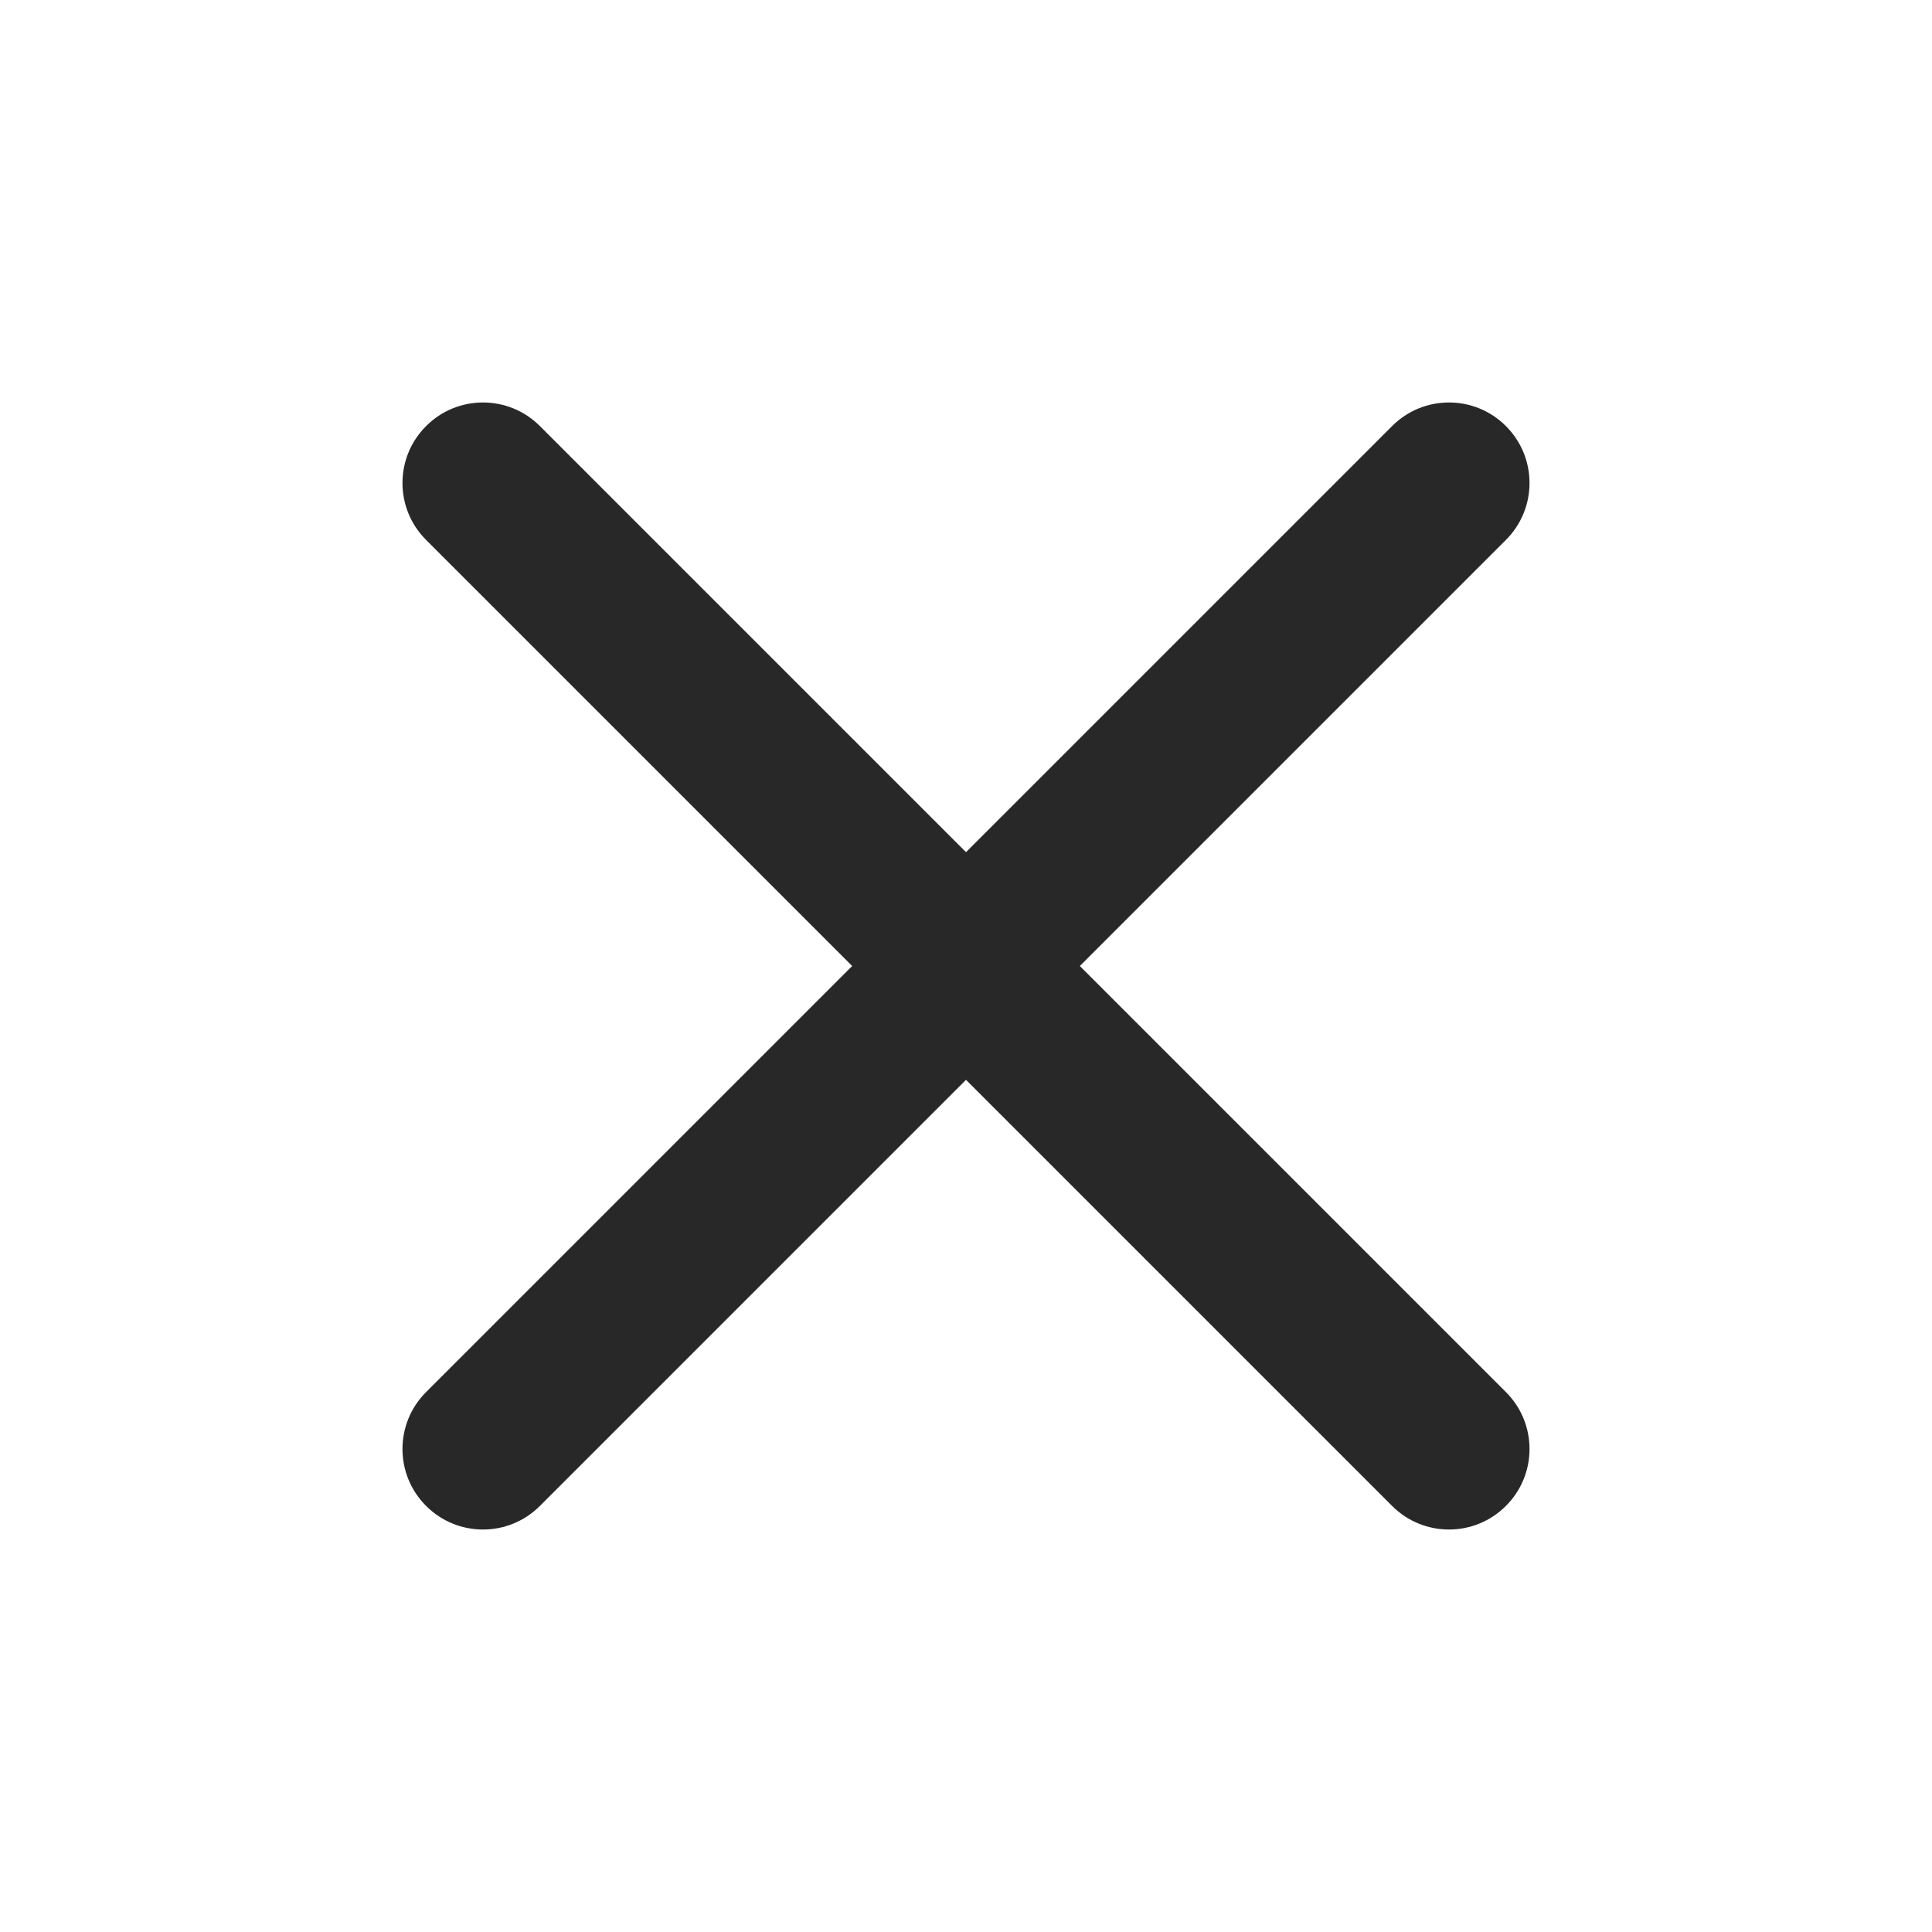
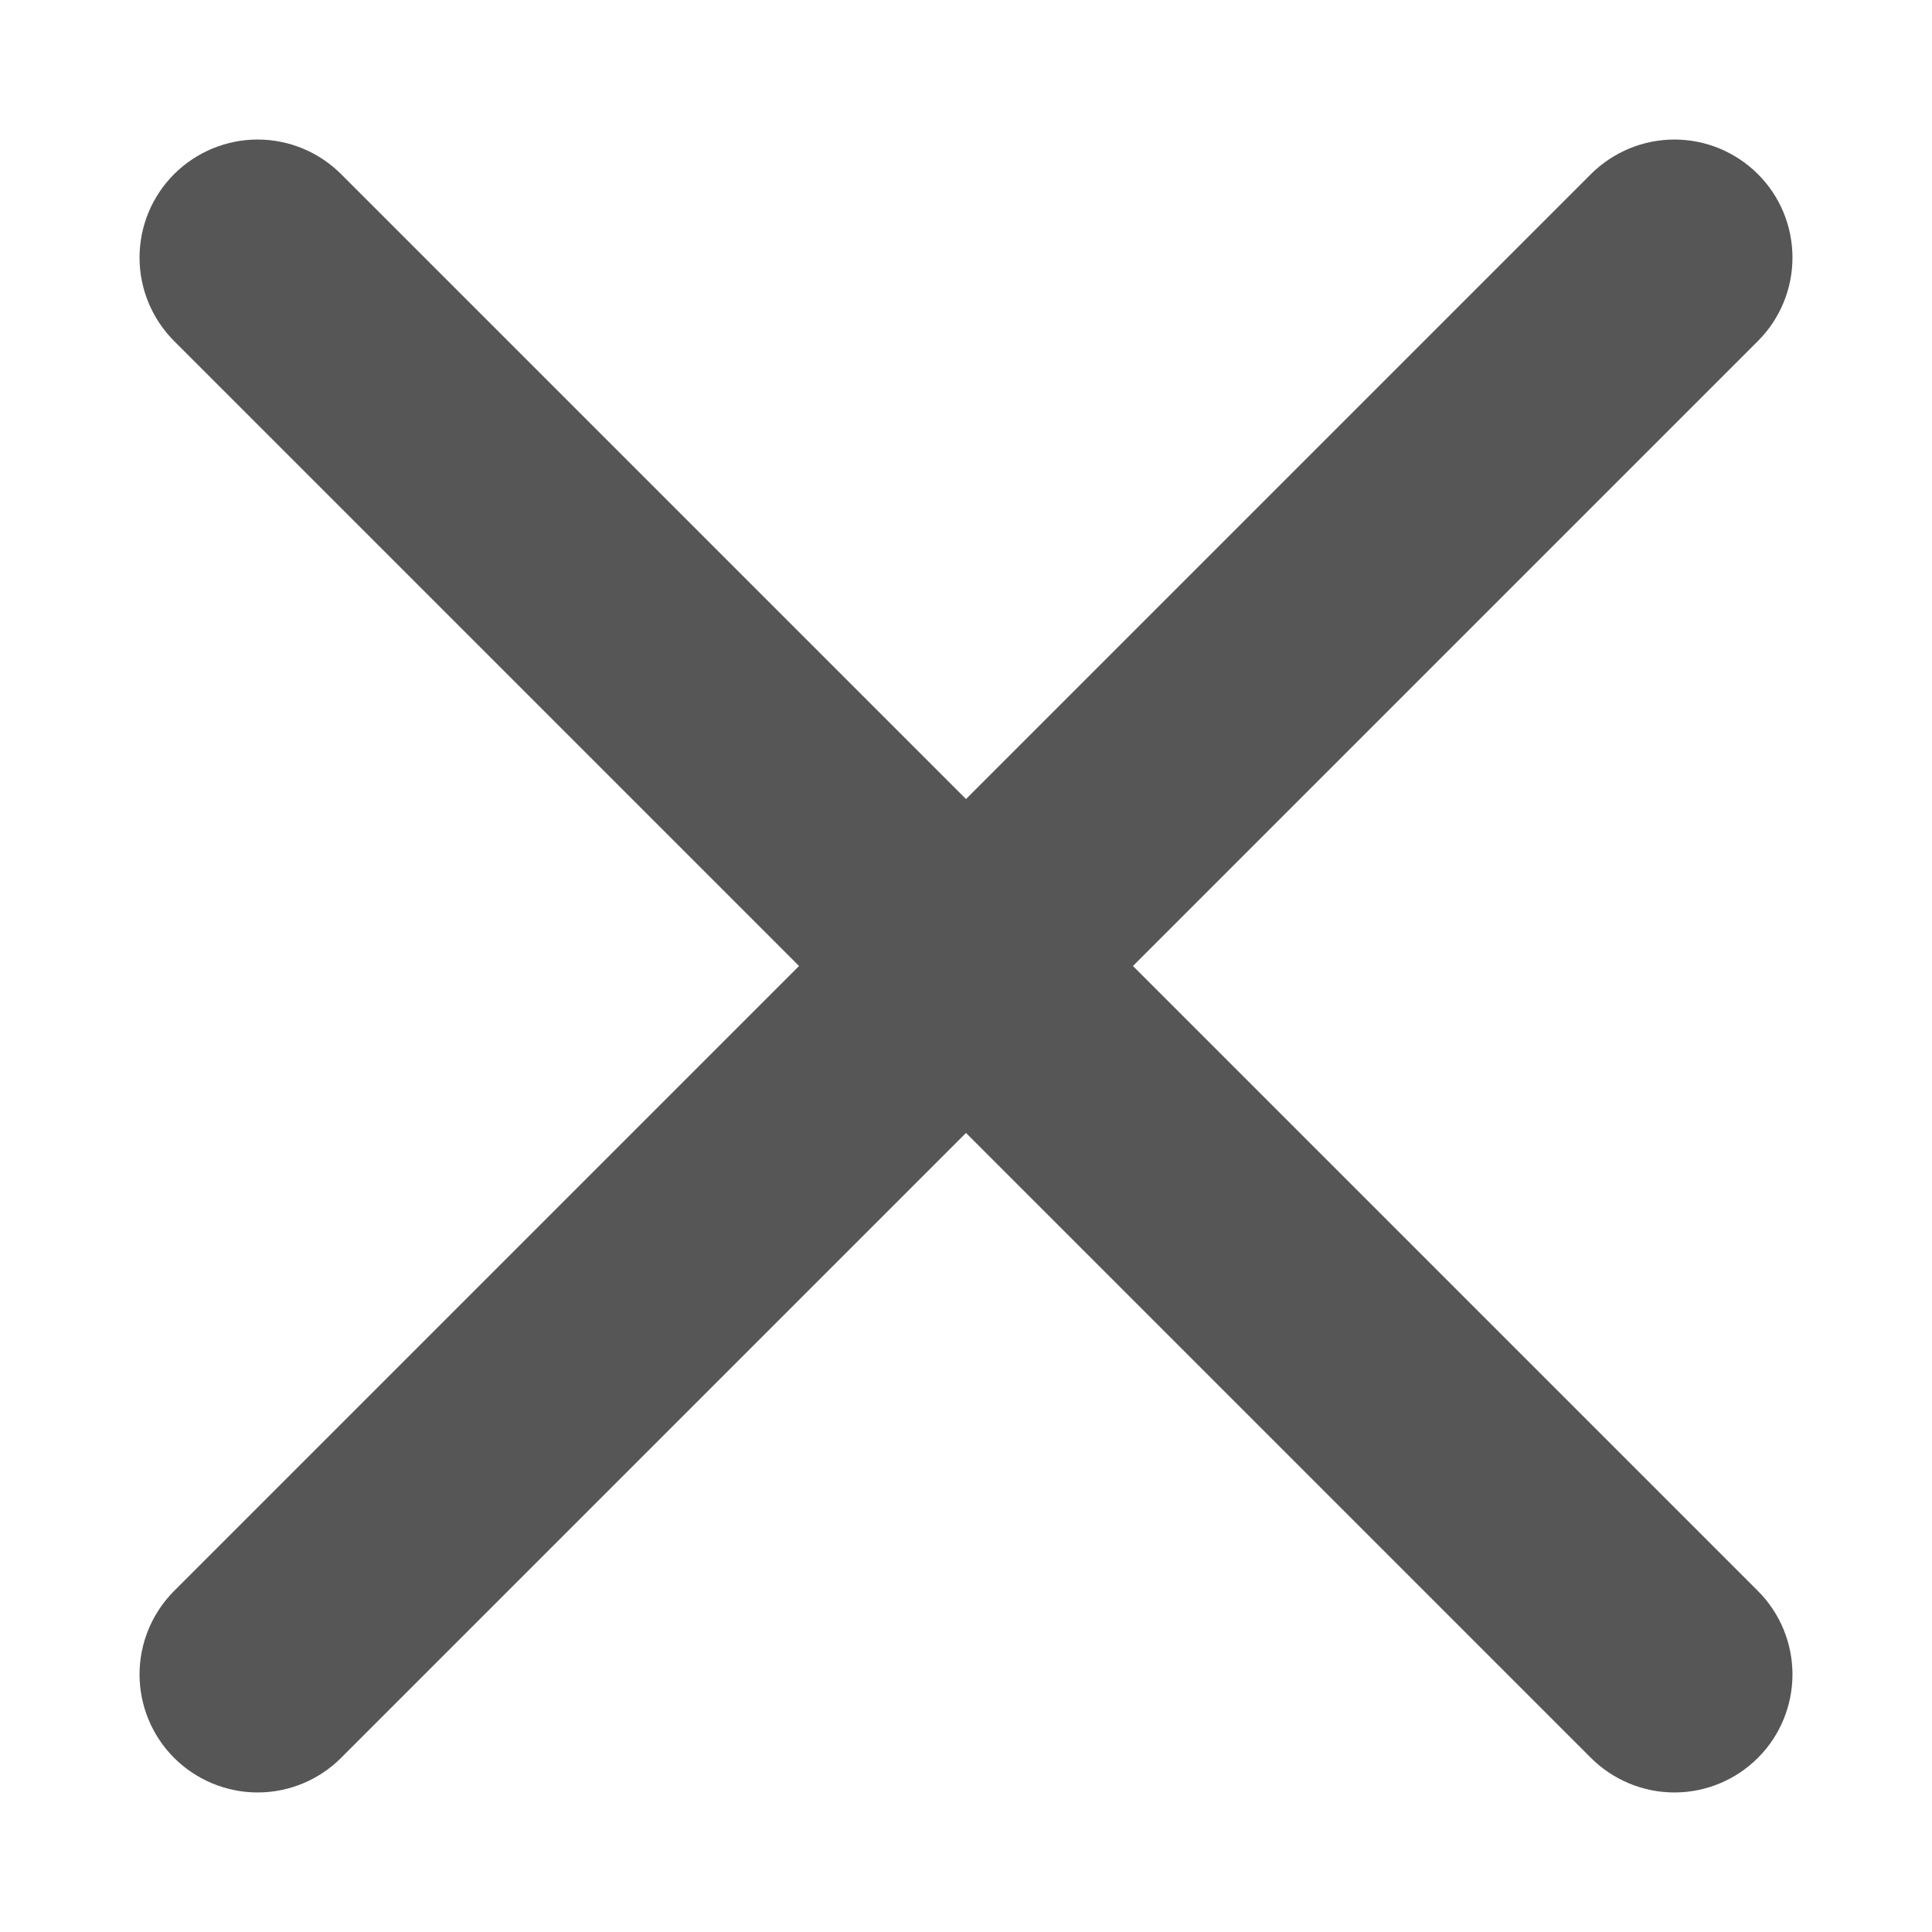
- <svg xmlns="http://www.w3.org/2000/svg" width="24" height="24" viewBox="0 0 24 24" fill="none">
-   <path fill-rule="evenodd" clip-rule="evenodd" d="M18.707 5.293C19.098 5.683 19.098 6.317 18.707 6.707L6.707 18.707C6.317 19.098 5.683 19.098 5.293 18.707C4.902 18.317 4.902 17.683 5.293 17.293L17.293 5.293C17.683 4.902 18.317 4.902 18.707 5.293Z" fill="#282828" />
-   <path fill-rule="evenodd" clip-rule="evenodd" d="M5.293 5.293C5.683 4.902 6.317 4.902 6.707 5.293L18.707 17.293C19.098 17.683 19.098 18.317 18.707 18.707C18.317 19.098 17.683 19.098 17.293 18.707L5.293 6.707C4.902 6.317 4.902 5.683 5.293 5.293Z" fill="#282828" />
+ <svg xmlns="http://www.w3.org/2000/svg" width="18" height="18" viewBox="0 0 18 18" fill="none">
+   <path d="M16.201 1.799L16.201 1.799C16.042 1.64 15.826 1.55 15.6 1.55C15.375 1.55 15.159 1.64 14.999 1.799L14.999 1.799L9 7.798L3.001 1.799L3.001 1.799C2.842 1.64 2.626 1.55 2.4 1.55C2.175 1.55 1.959 1.64 1.799 1.799L1.799 1.799C1.64 1.958 1.55 2.174 1.55 2.4C1.55 2.625 1.64 2.841 1.799 3.001L1.799 3.001L7.798 9L1.799 14.999L1.799 14.999C1.64 15.159 1.55 15.375 1.55 15.6C1.55 15.825 1.64 16.042 1.799 16.201L1.799 16.201C1.959 16.36 2.175 16.45 2.4 16.45C2.626 16.45 2.842 16.36 3.001 16.201L3.001 16.201L9 10.202L14.999 16.201L14.999 16.201C15.159 16.36 15.375 16.45 15.6 16.45C15.826 16.45 16.042 16.36 16.201 16.201L16.201 16.201C16.361 16.042 16.45 15.825 16.45 15.6C16.45 15.375 16.361 15.159 16.201 14.999L16.201 14.999L10.202 9L16.201 3.001L16.201 3.001C16.361 2.841 16.45 2.625 16.45 2.4C16.45 2.174 16.361 1.958 16.201 1.799Z" fill="#565656" stroke="#565656" stroke-width="0.5" />
</svg>
